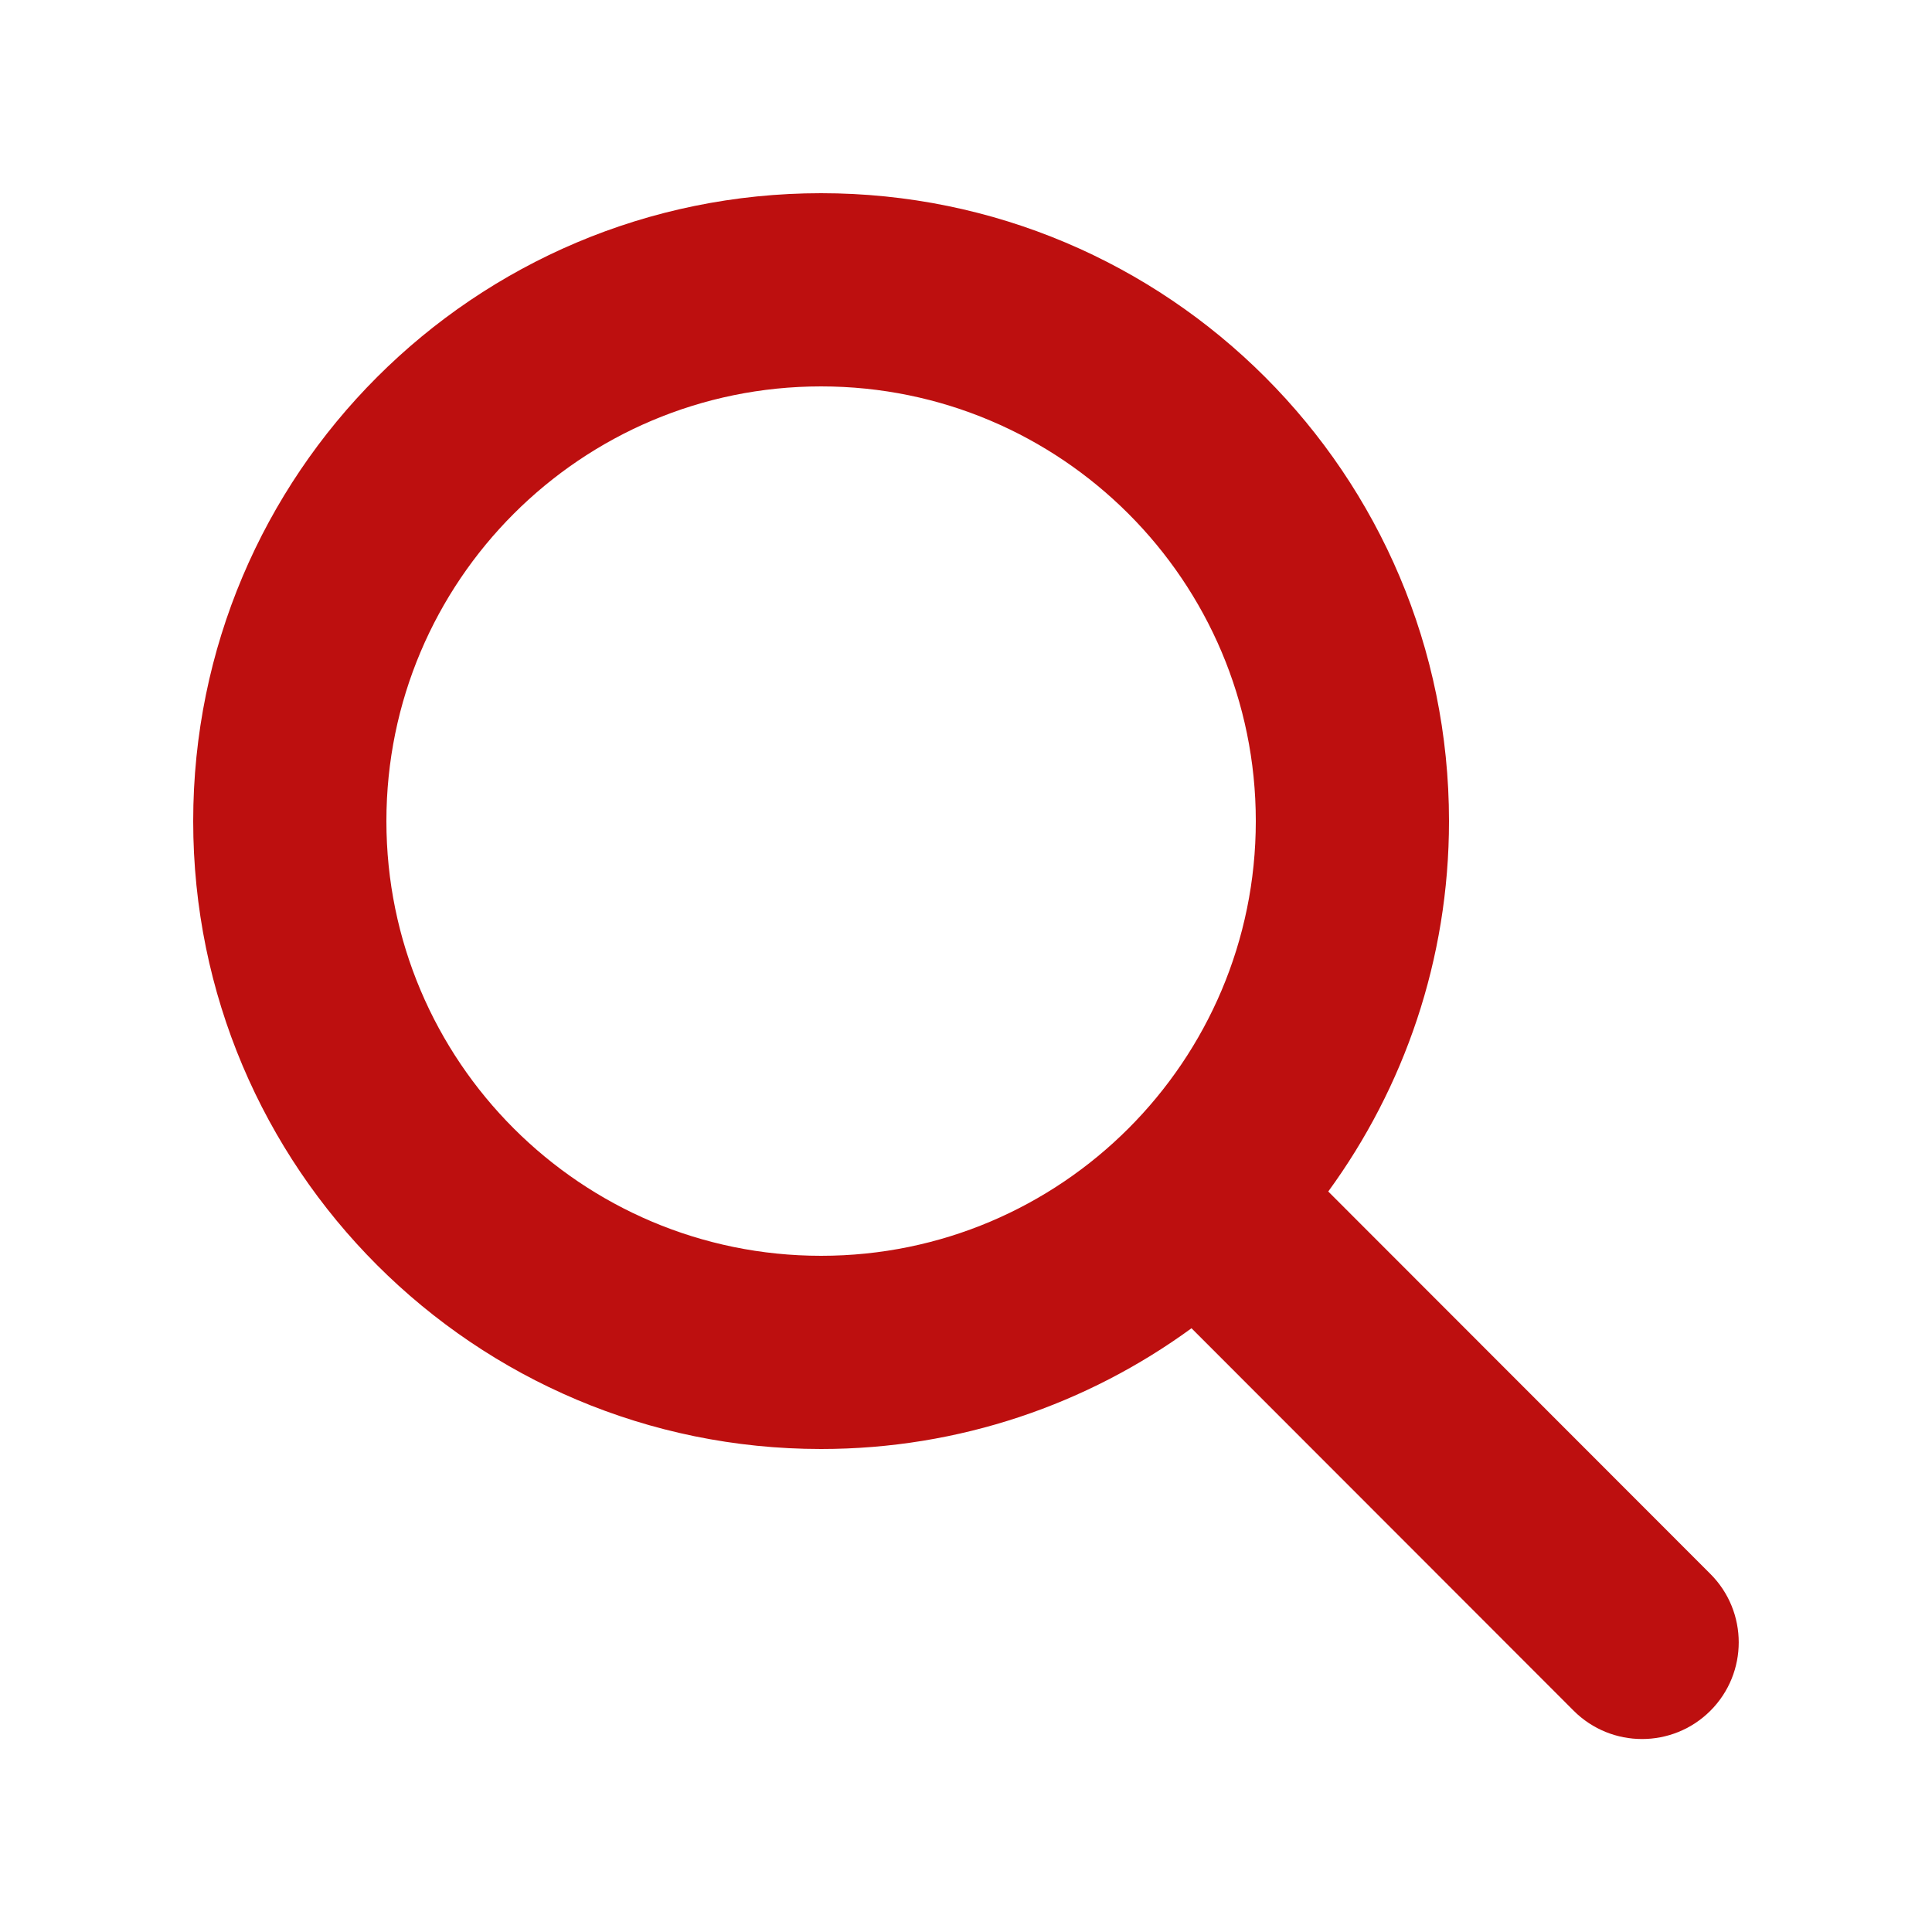
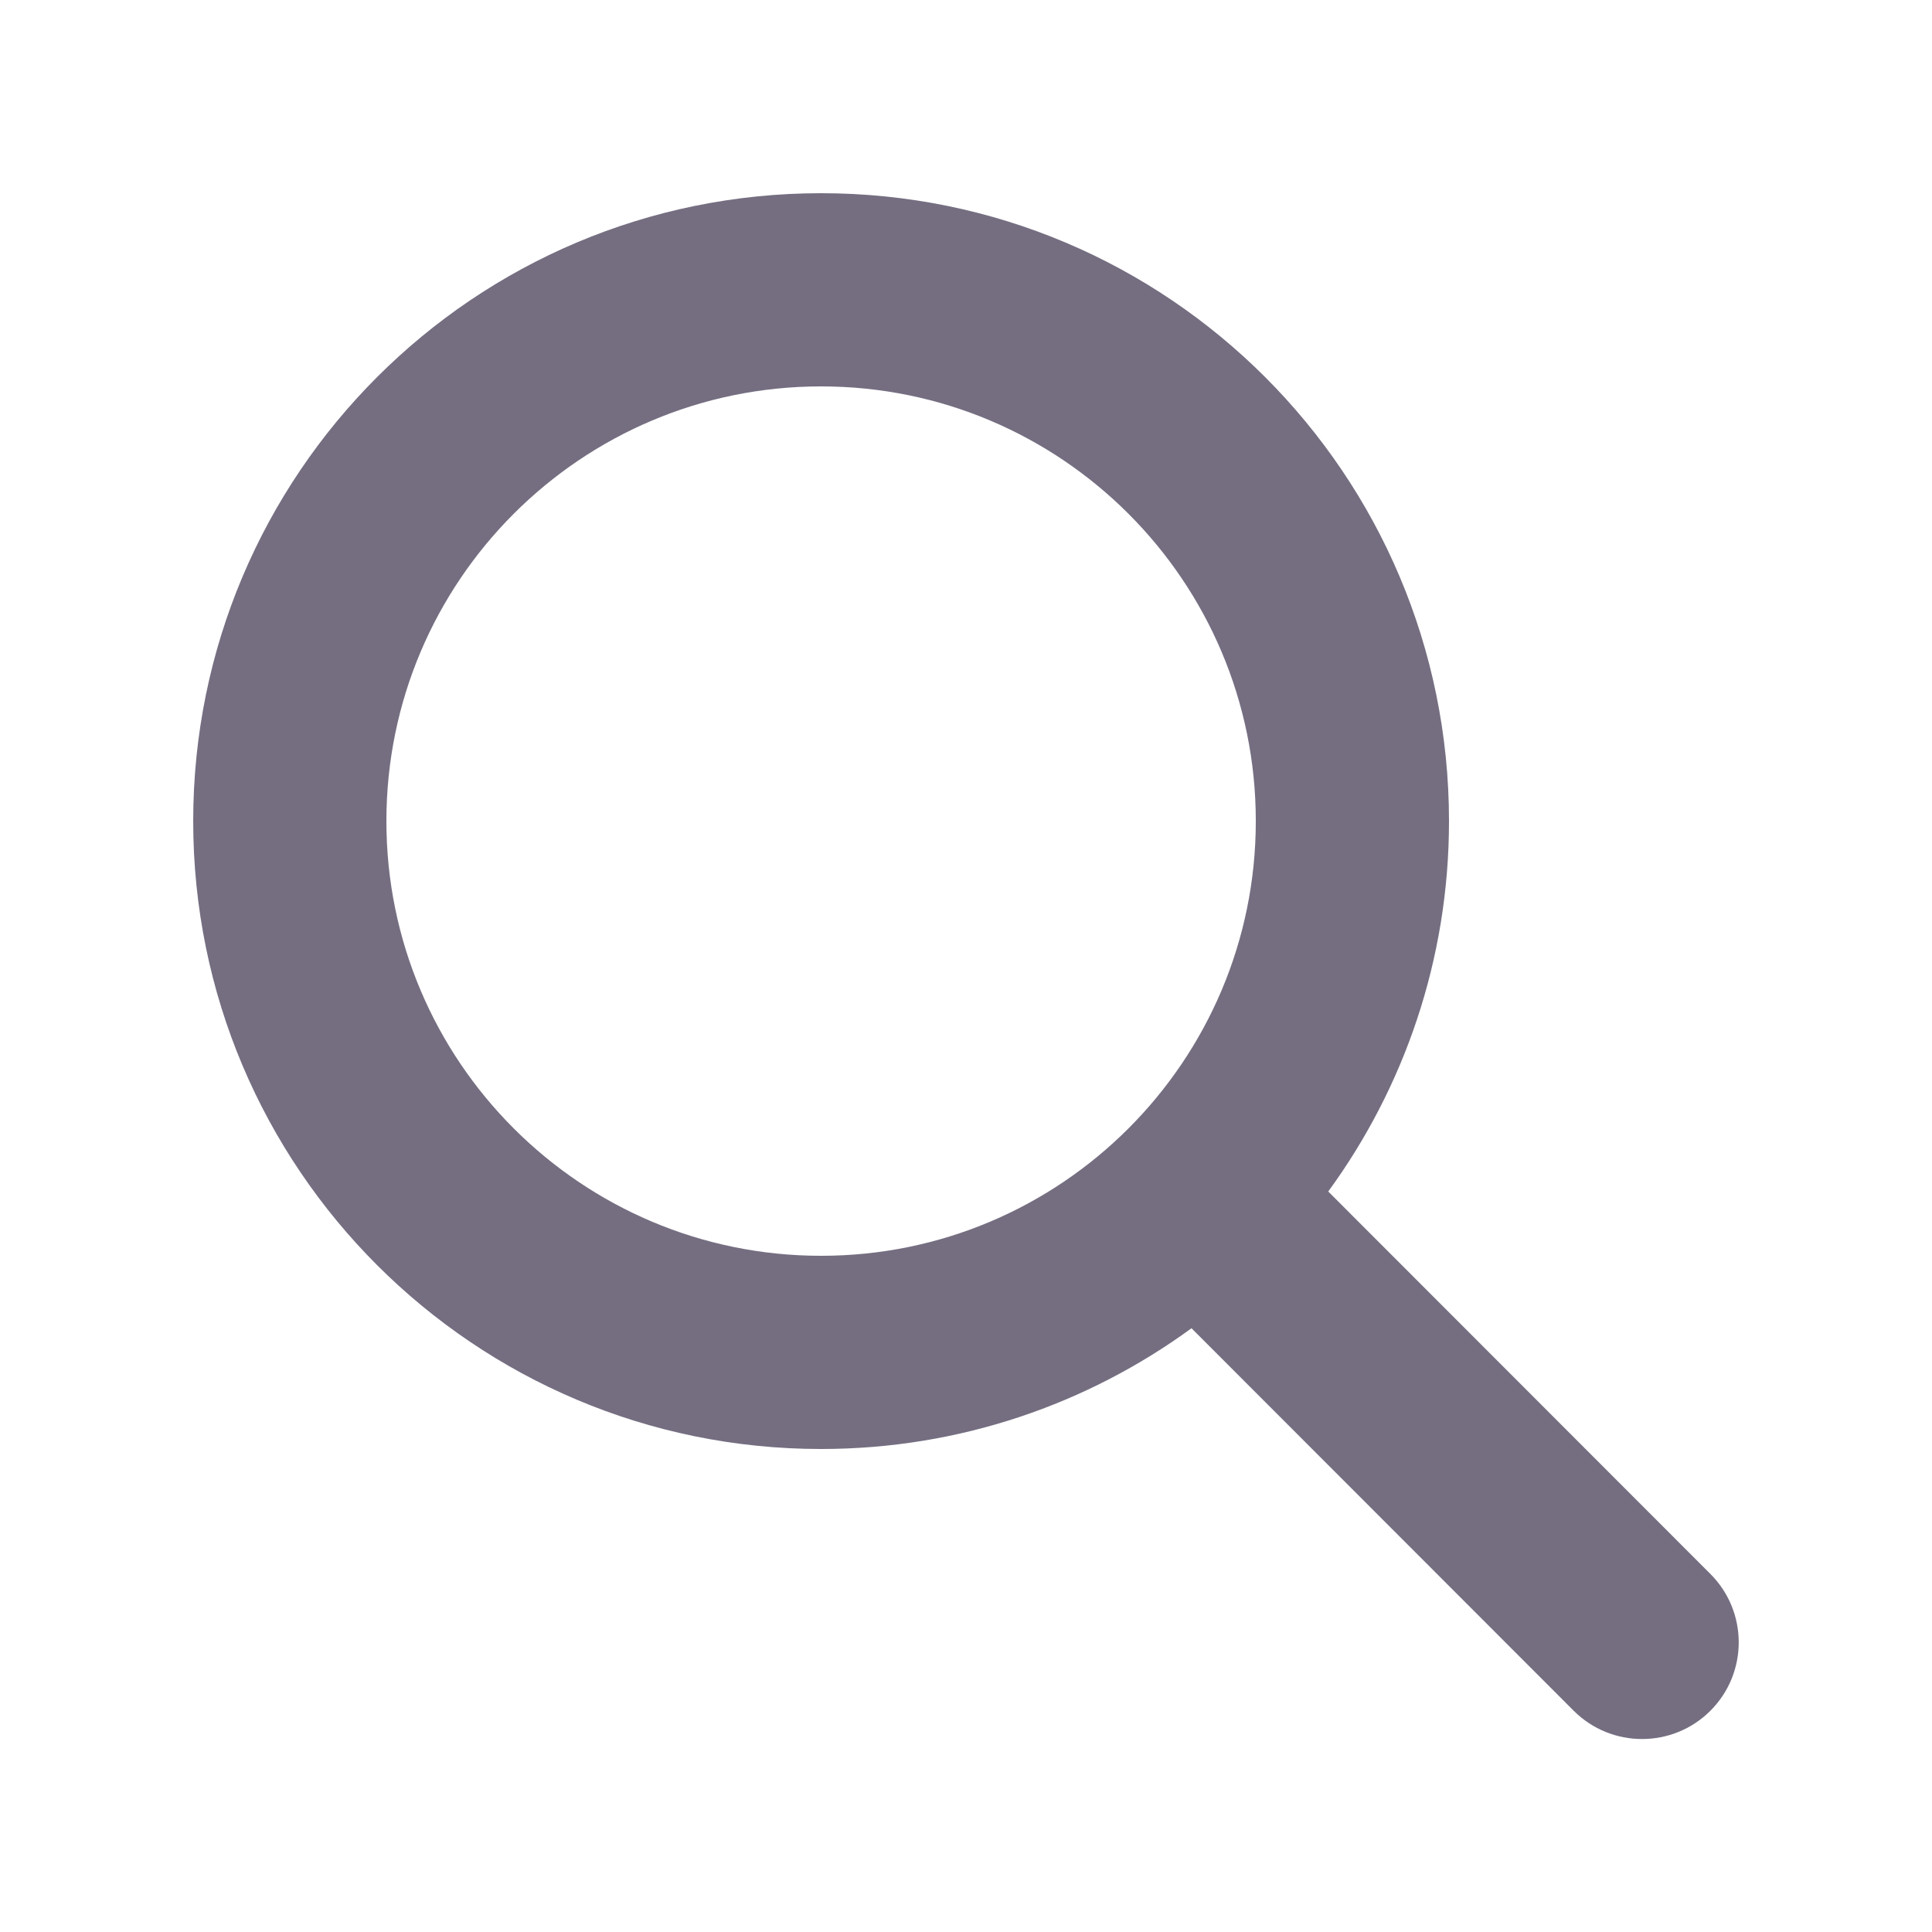
<svg xmlns="http://www.w3.org/2000/svg" viewBox="0 0 640 640">
-   <path fill="#bd0f0f" d="M480 272C480 317.9 465.1 360.3 440 394.7L566.6 521.4C579.1 533.9 579.1 554.2 566.6 566.7C554.1 579.2 533.8 579.2 521.3 566.7L394.7 440C360.3 465.1 317.9 480 272 480C157.1 480 64 386.9 64 272C64 157.1 157.1 64 272 64C386.9 64 480 157.1 480 272zM272 416C351.5 416 416 351.5 416 272C416 192.5 351.5 128 272 128C192.5 128 128 192.5 128 272C128 351.5 192.5 416 272 416z" />
+   <path fill="#756e81" d="M480 272C480 317.9 465.1 360.3 440 394.7L566.6 521.4C579.1 533.9 579.1 554.2 566.6 566.7C554.1 579.2 533.8 579.2 521.3 566.7L394.7 440C360.3 465.1 317.9 480 272 480C157.1 480 64 386.9 64 272C64 157.1 157.1 64 272 64C386.9 64 480 157.1 480 272zM272 416C351.5 416 416 351.5 416 272C416 192.5 351.5 128 272 128C192.5 128 128 192.5 128 272C128 351.5 192.5 416 272 416z" />
</svg>
